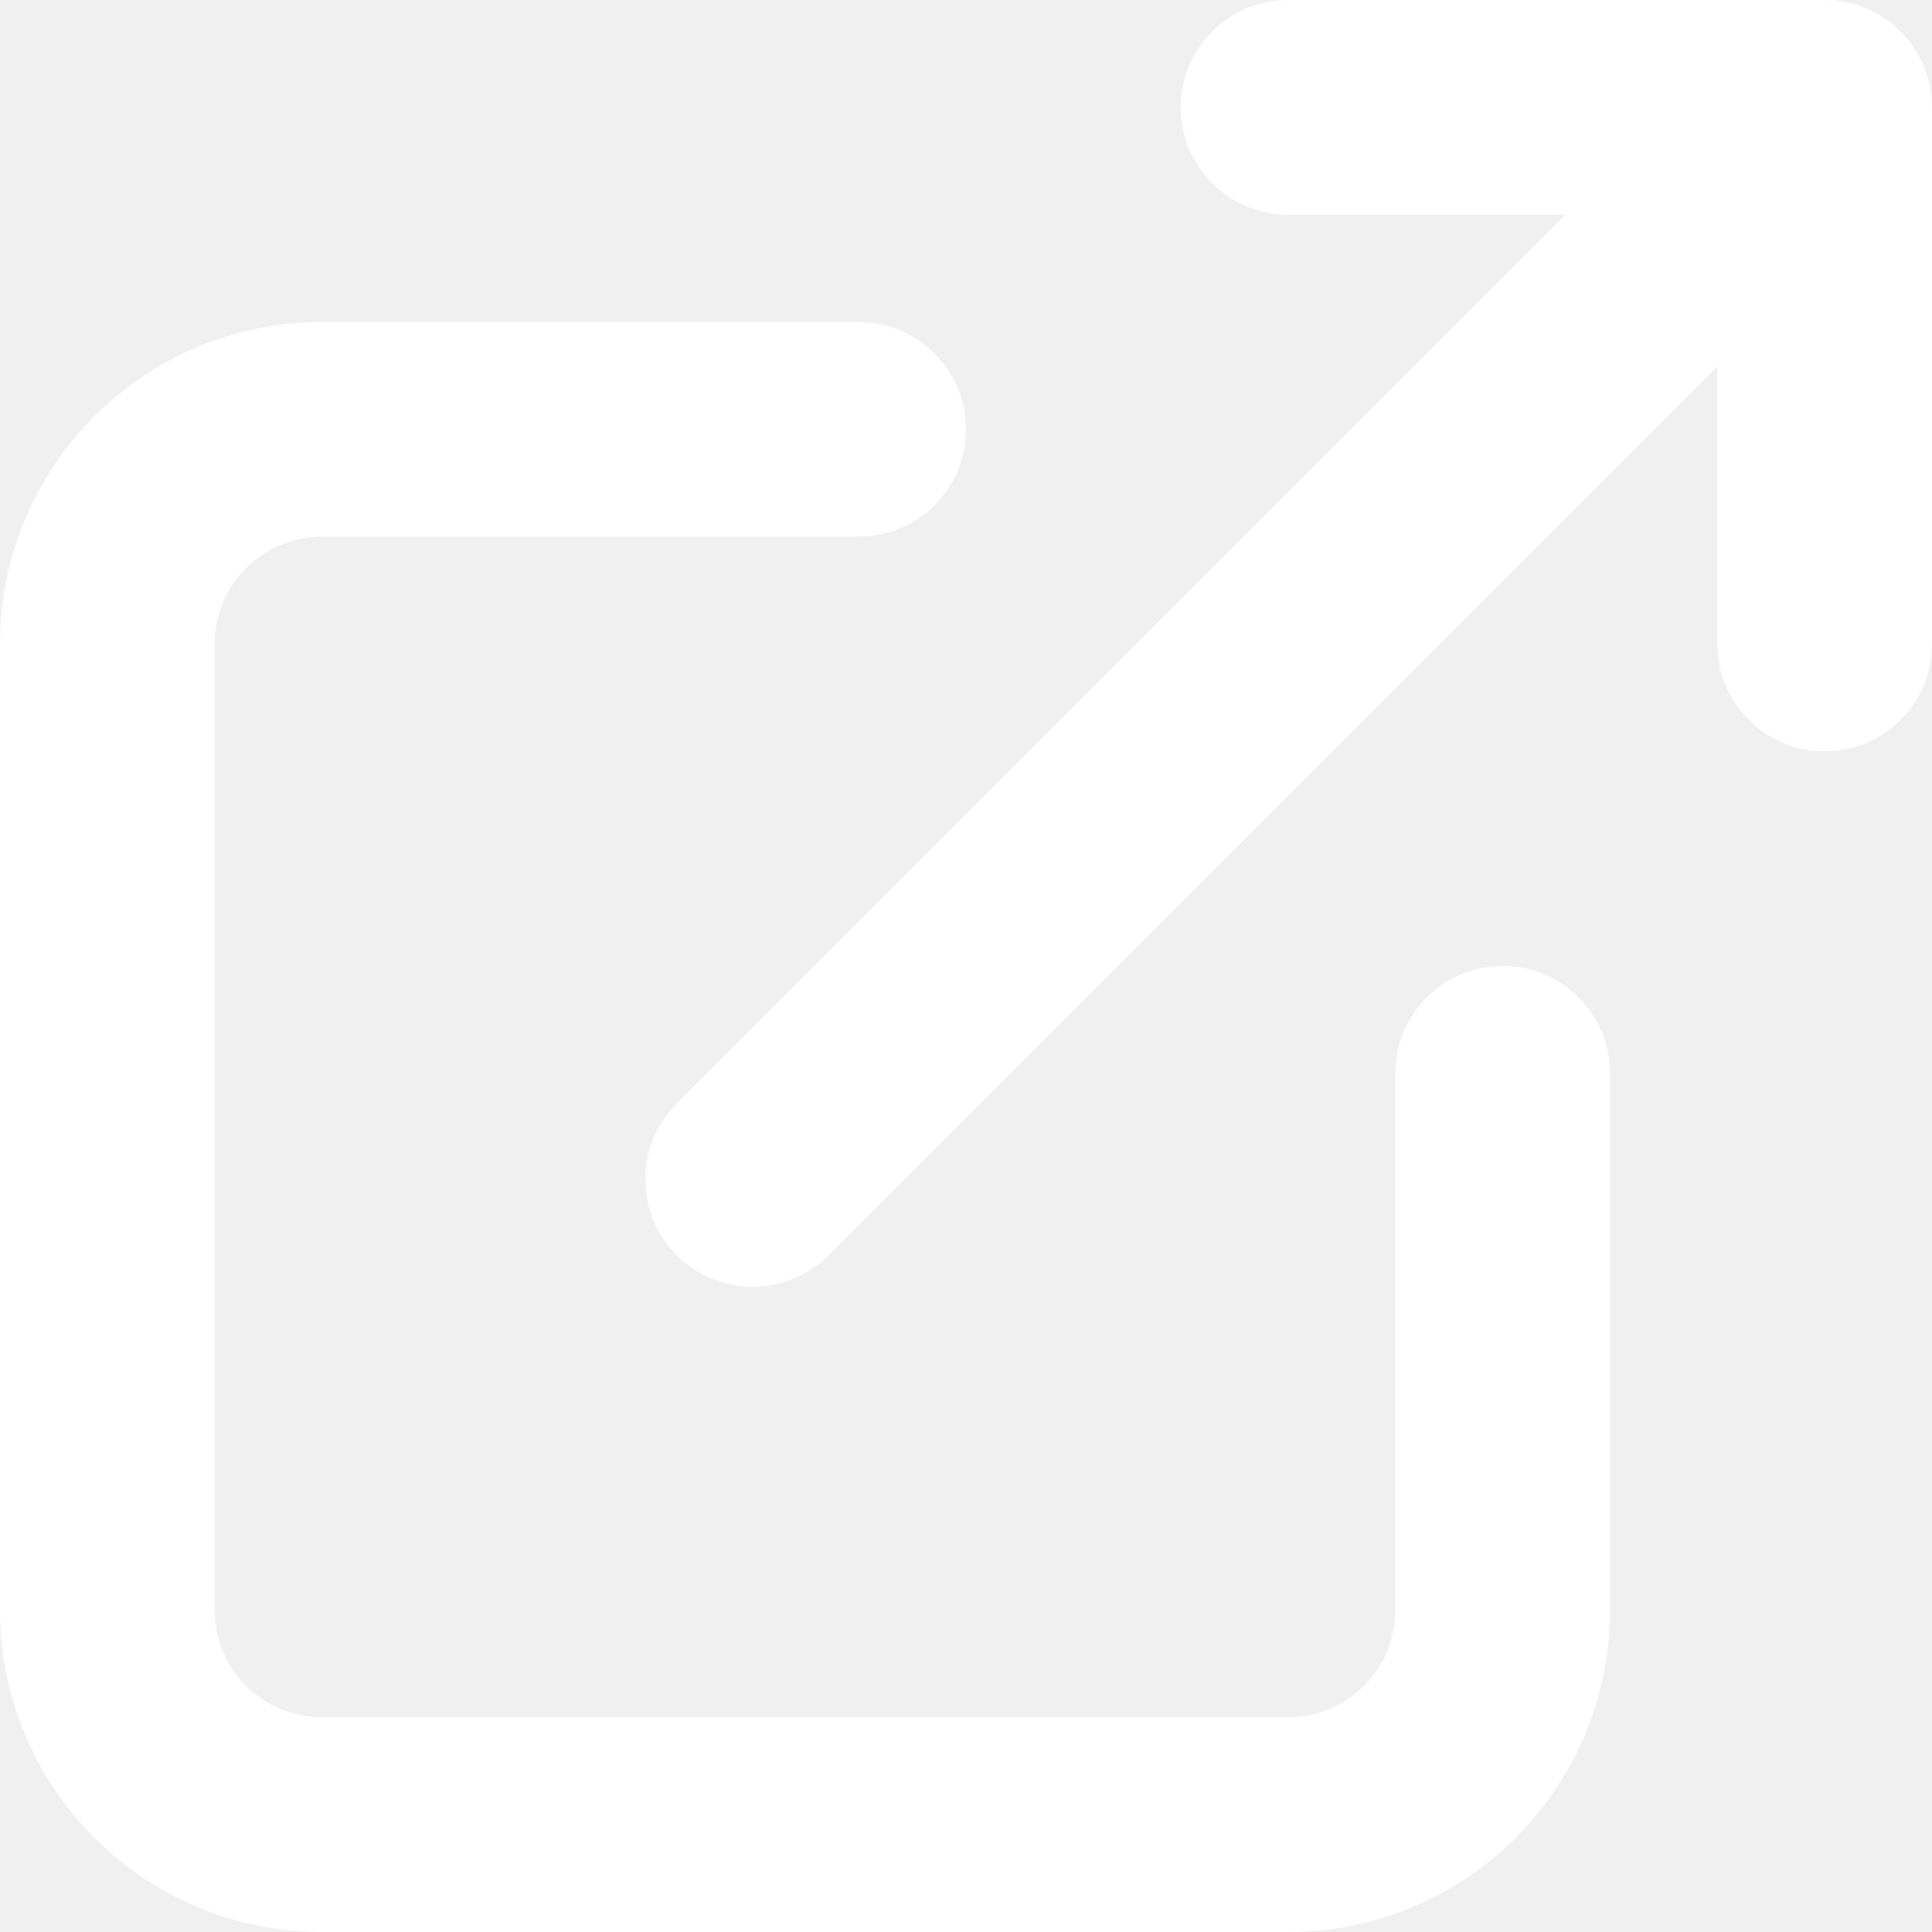
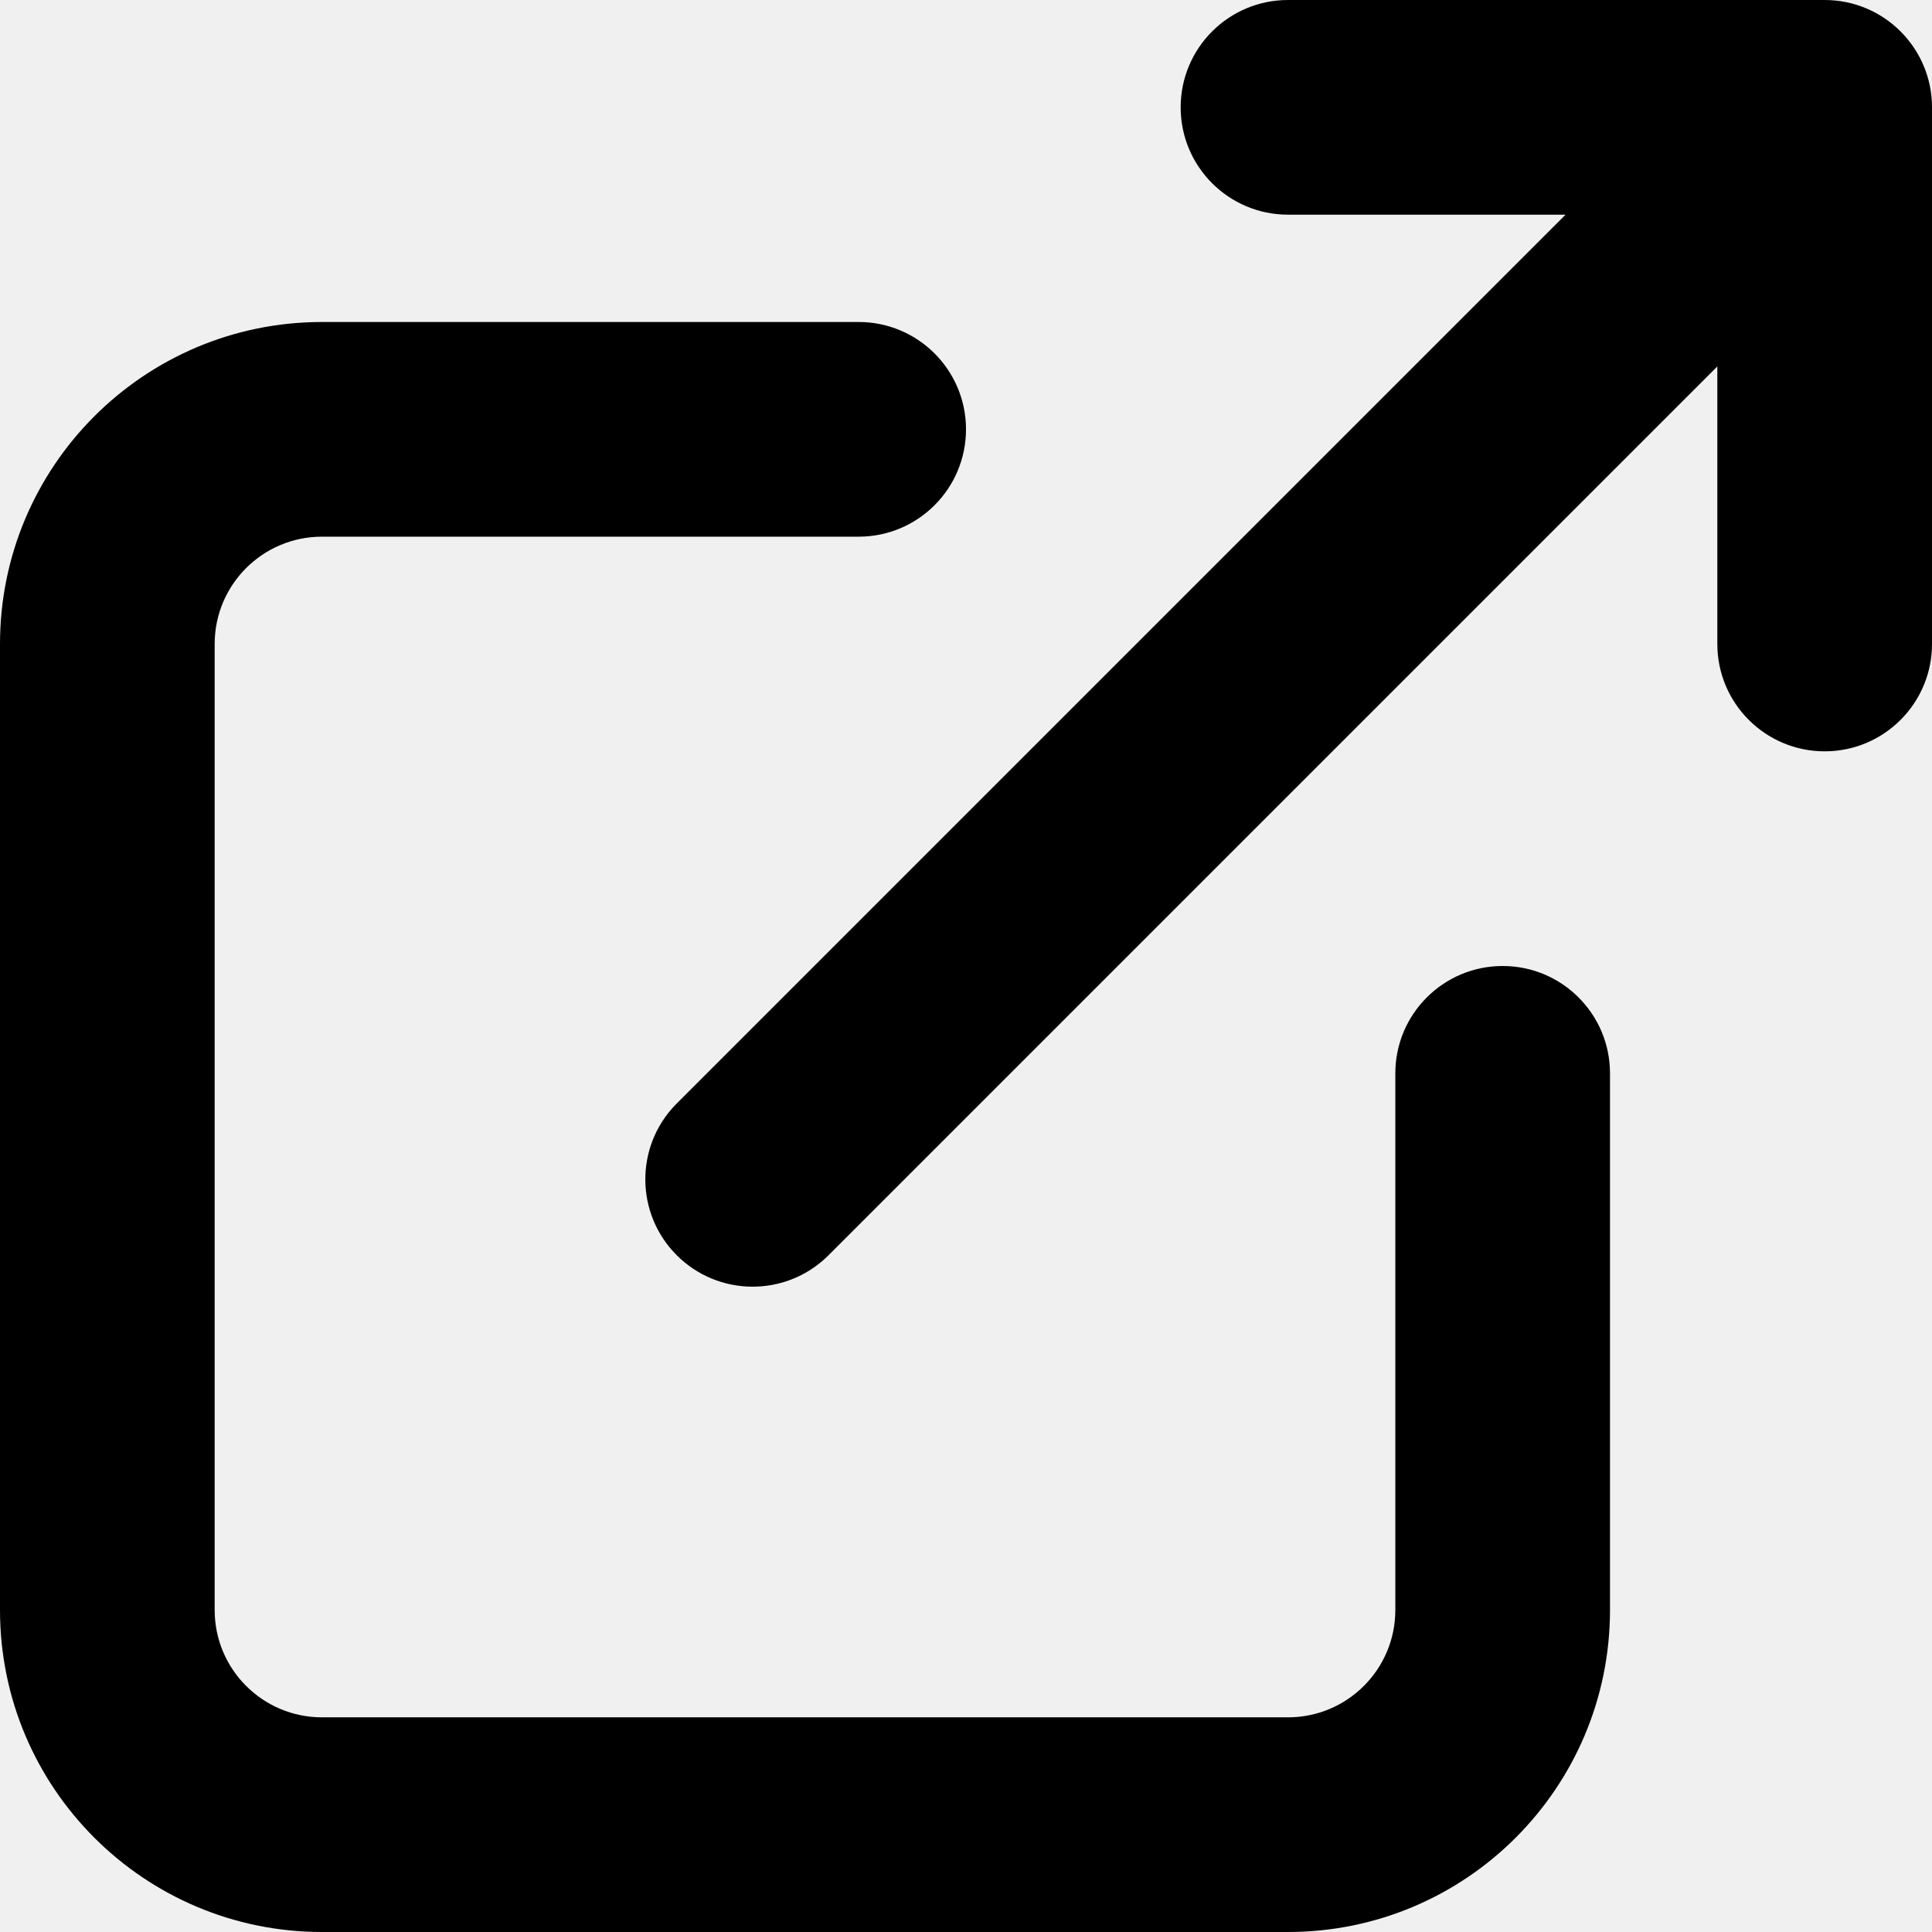
- <svg xmlns="http://www.w3.org/2000/svg" aria-hidden="true" width="18" height="18" fill="none">
-   <path fill-rule="evenodd" clip-rule="evenodd" d="M12 2a1 1 0 1 1 0-2h5a1 1 0 0 1 1 1v5a1 1 0 1 1-2 0V3.414l-8.293 8.293a1 1 0 0 1-1.414-1.414L14.586 2H12ZM0 6a3 3 0 0 1 3-3h5a1 1 0 0 1 0 2H3a1 1 0 0 0-1 1v9a1 1 0 0 0 1 1h9a1 1 0 0 0 1-1v-5a1 1 0 1 1 2 0v5a3 3 0 0 1-3 3H3a3 3 0 0 1-3-3V6Z" fill="#fff" />
+ <svg xmlns="http://www.w3.org/2000/svg" aria-hidden="true" width="18" height="18" viewBox="0 0 18 18" fill="none">
+   <path fill-rule="evenodd" clip-rule="evenodd" d="M12 2a1 1 0 1 1 0-2h5a1 1 0 0 1 1 1v5a1 1 0 1 1-2 0V3.414l-8.293 8.293a1 1 0 0 1-1.414-1.414L14.586 2H12ZM0 6a3 3 0 0 1 3-3h5a1 1 0 0 1 0 2H3a1 1 0 0 0-1 1v9a1 1 0 0 0 1 1h9a1 1 0 0 0 1-1v-5a1 1 0 1 1 2 0v5a3 3 0 0 1-3 3H3a3 3 0 0 1-3-3V6Z" fill="currentColor" />
</svg>
